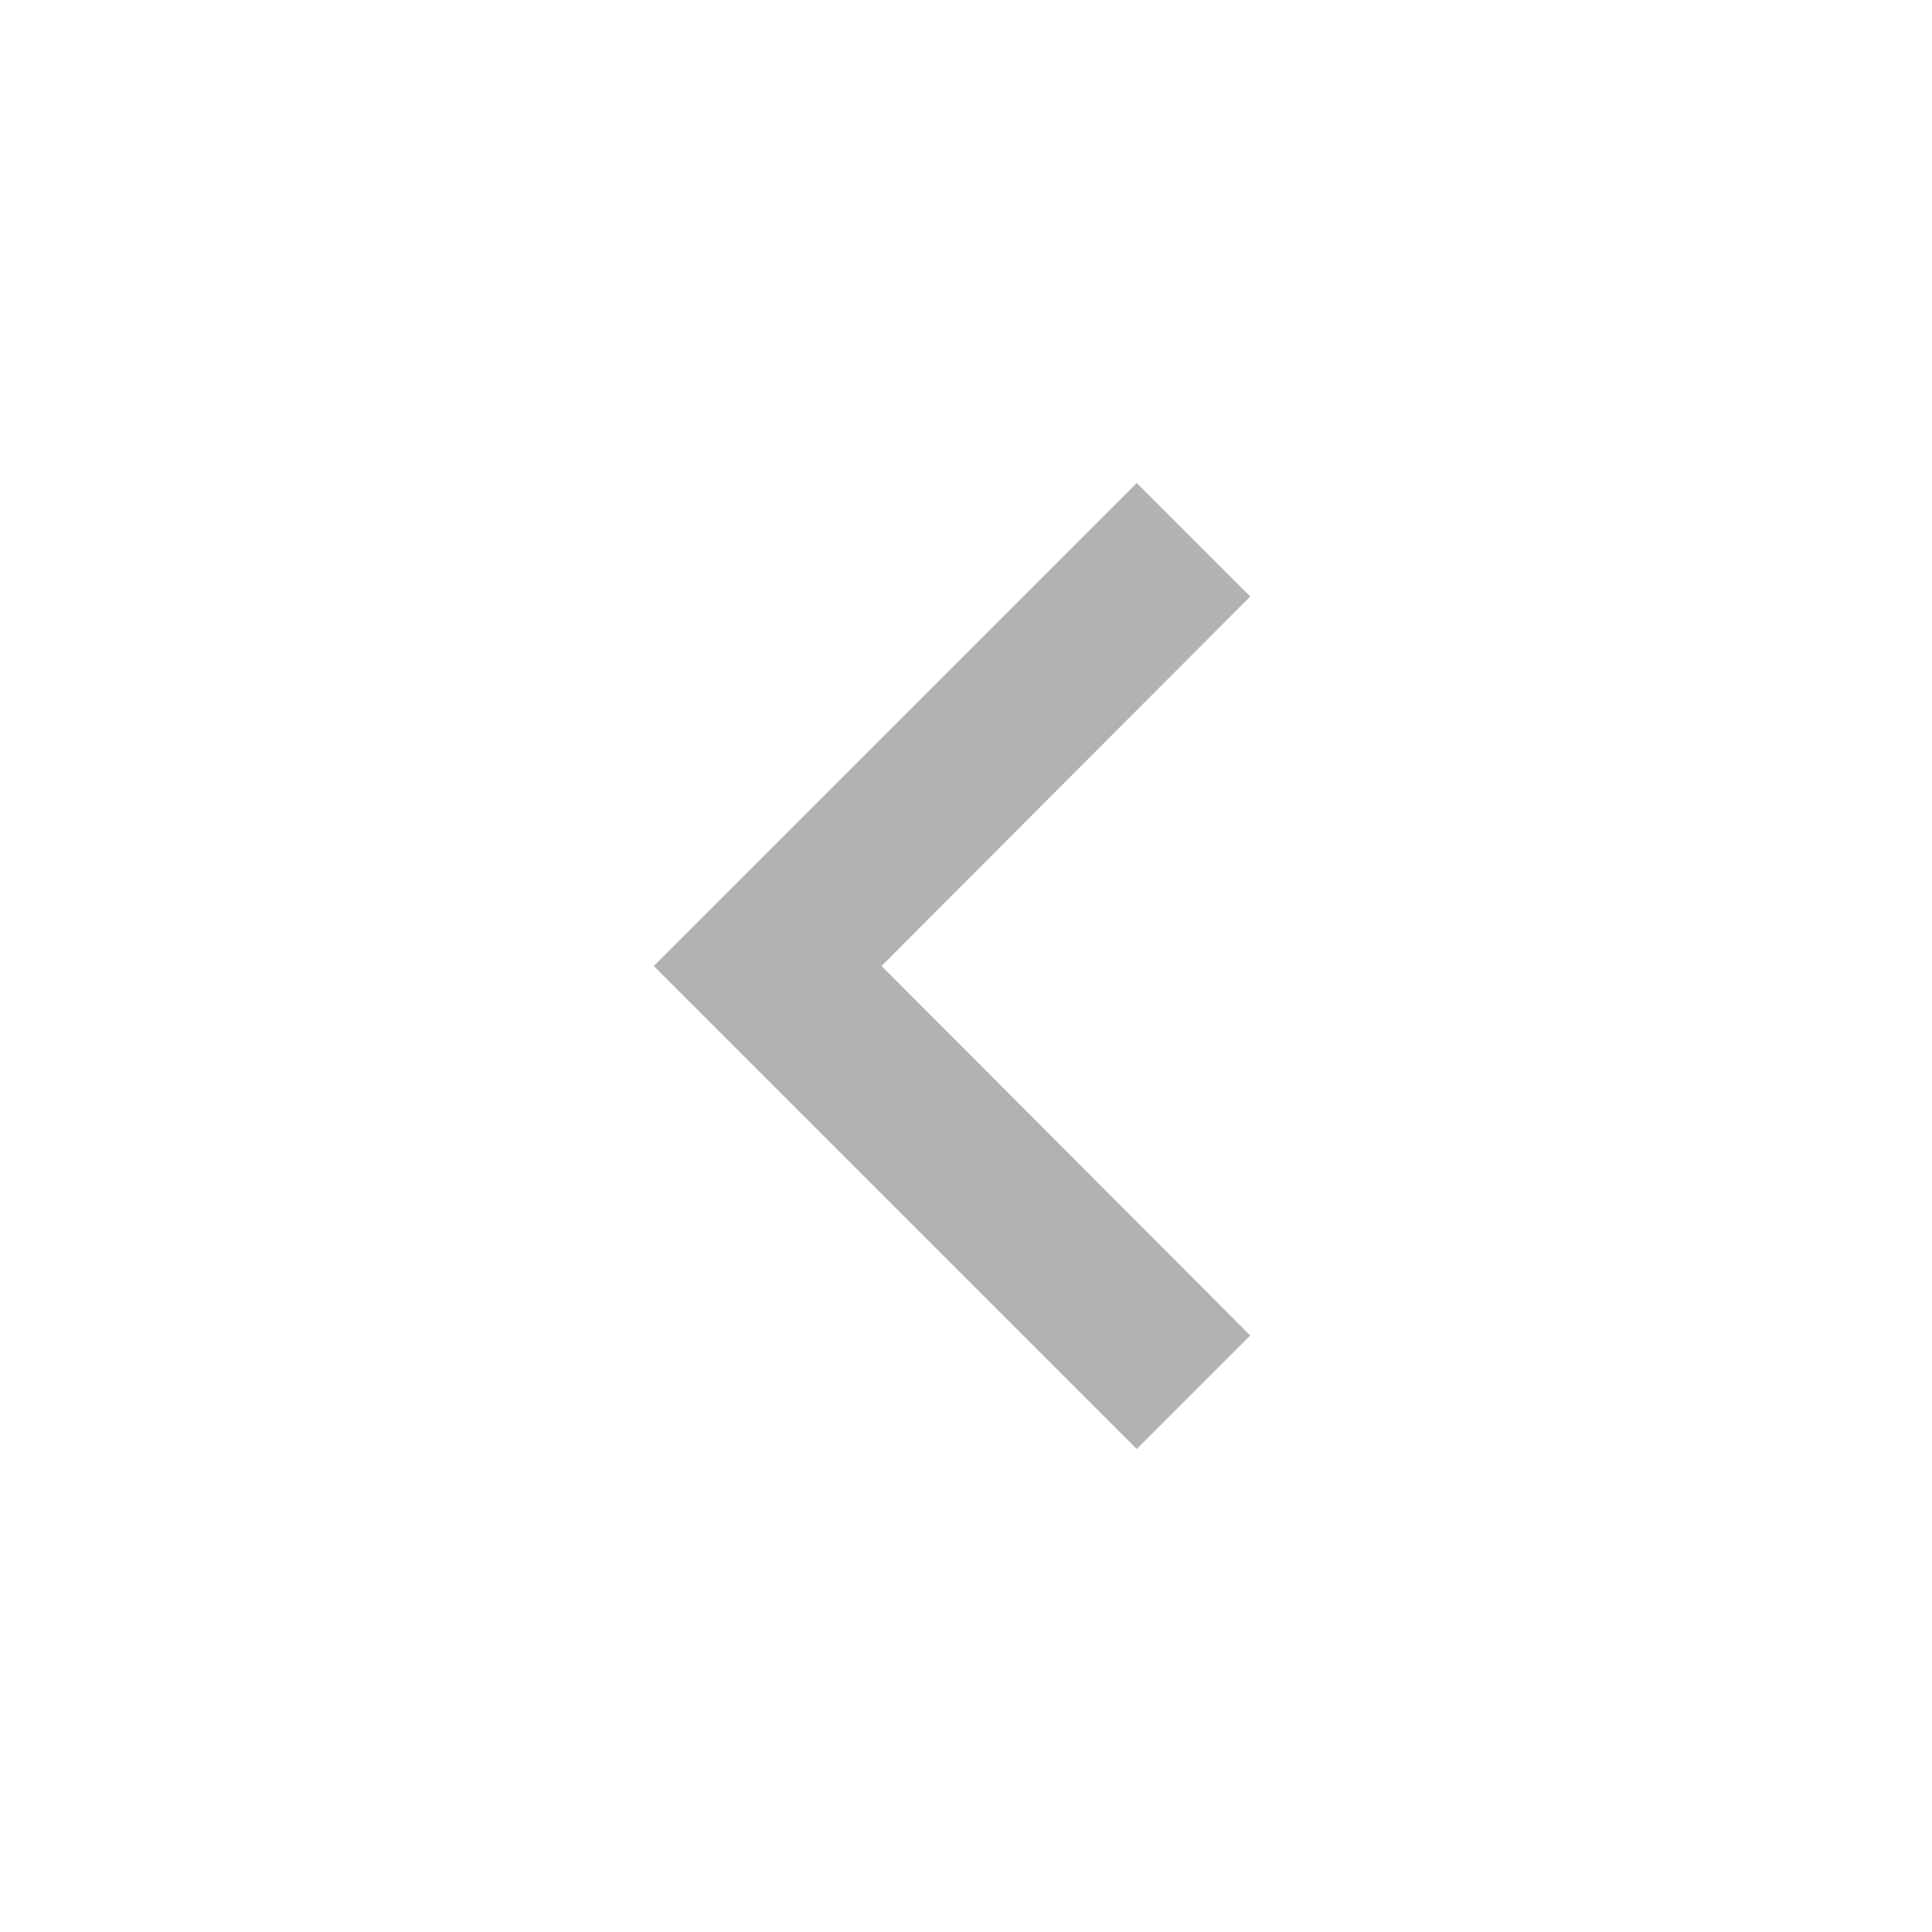
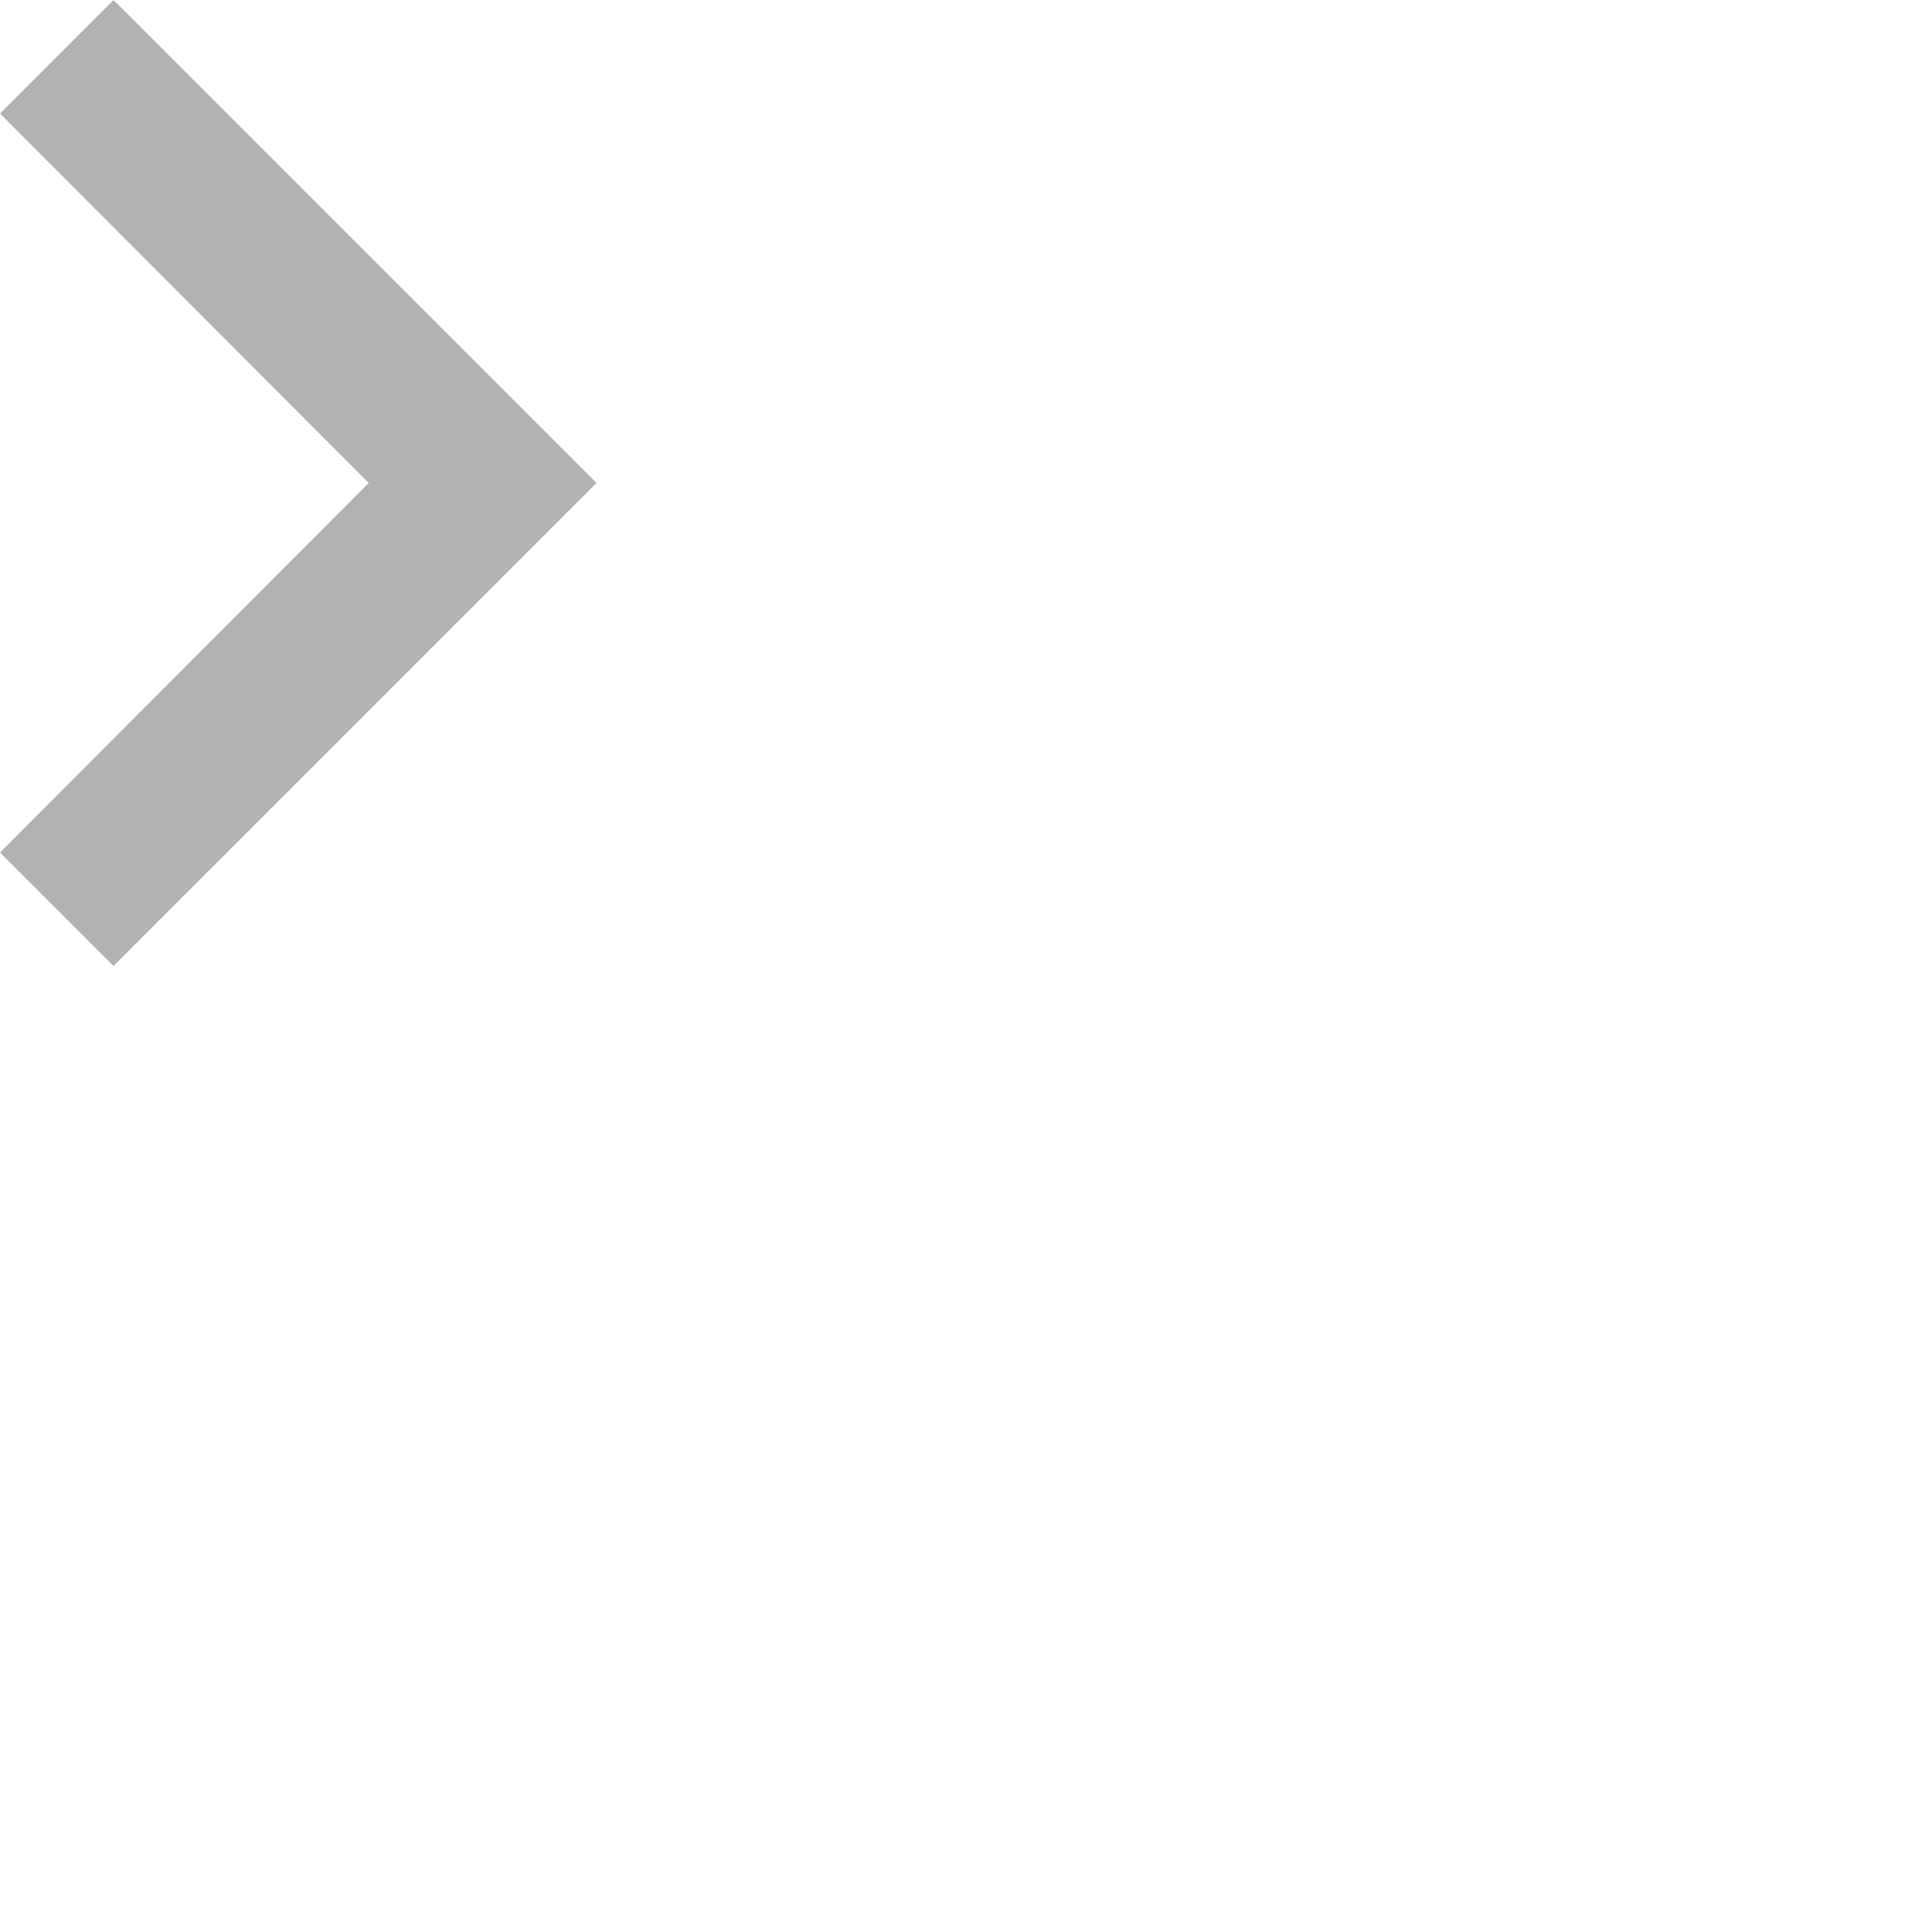
<svg xmlns="http://www.w3.org/2000/svg" id="dashboard-24px_1_" data-name="dashboard-24px (1)" width="24" height="24" viewBox="0 0 24 24">
  <path id="Path_777" data-name="Path 777" d="M0,0H24V24H0Z" fill="none" />
-   <path id="Path_9117" data-name="Path 9117" d="M0,10.59,4.58,6,0,1.41,1.41,0l6,6-6,6Z" transform="translate(15.531 18) rotate(180)" fill="#b4b1b1" />
+   <path id="Path_9117" data-name="Path 9117" d="M0,10.59,4.58,6,0,1.41,1.41,0l6,6-6,6Z" transform="translate(15.531 18) rotate" fill="#b4b1b1" />
</svg>
